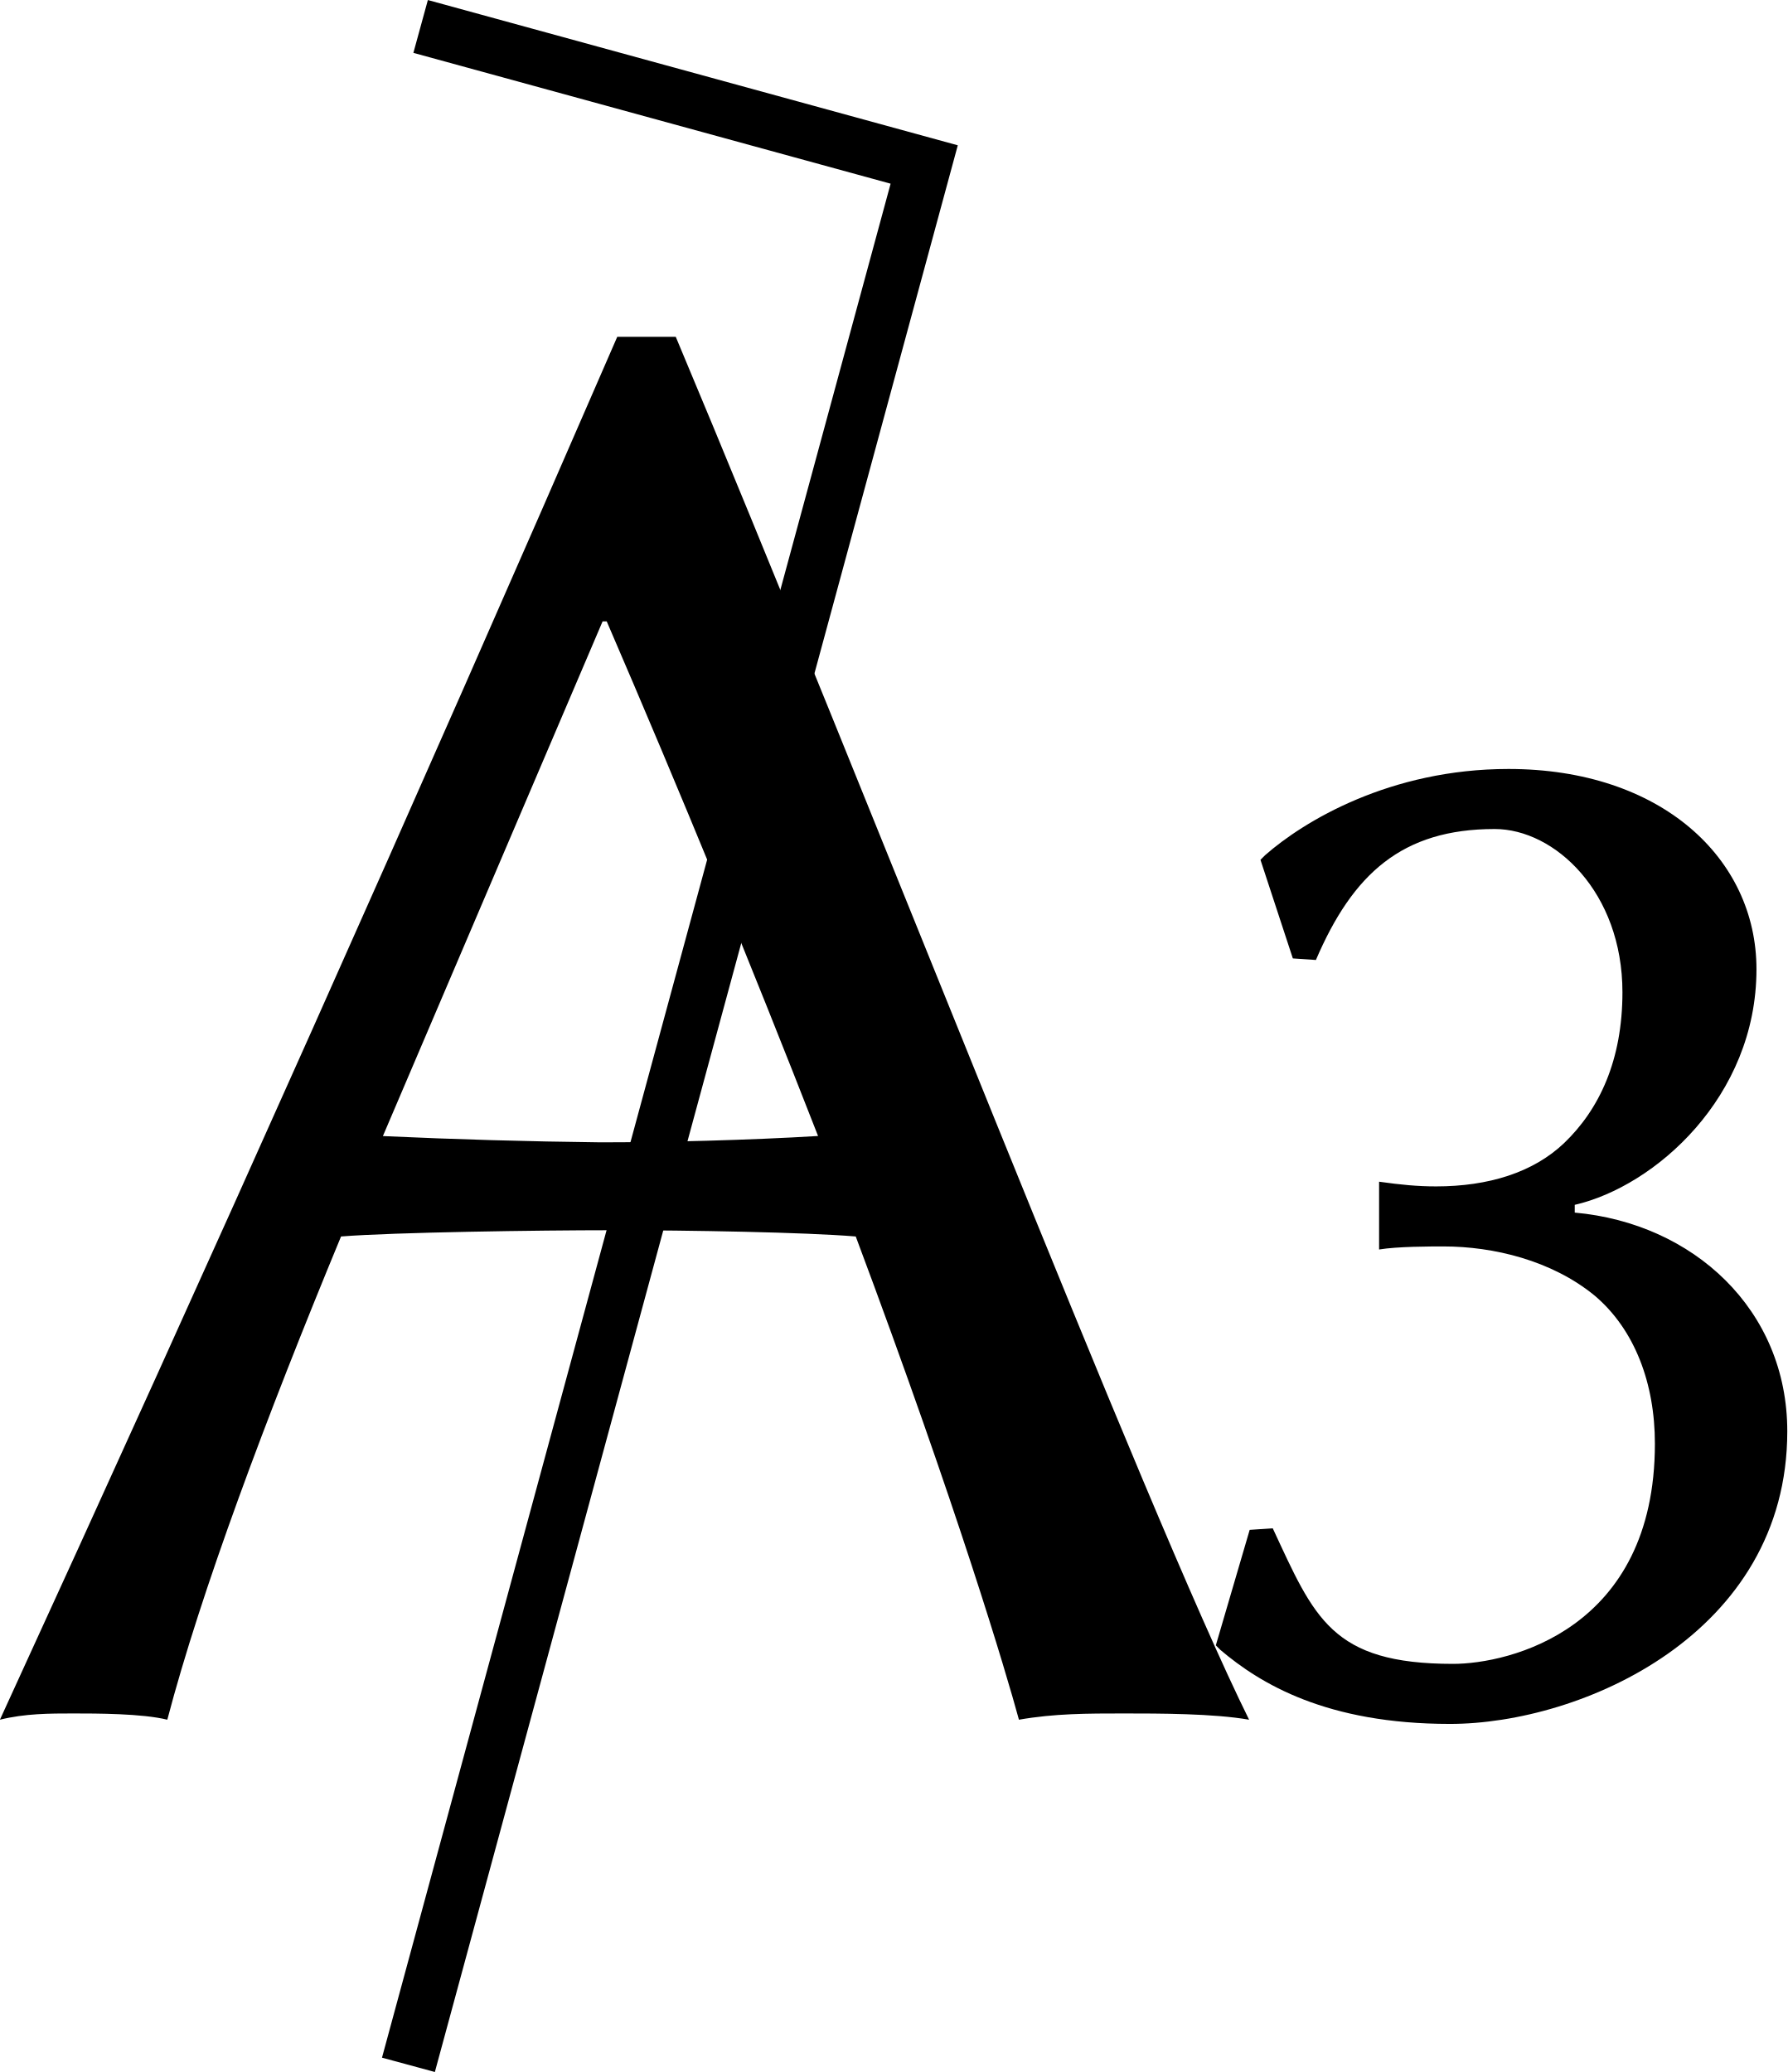
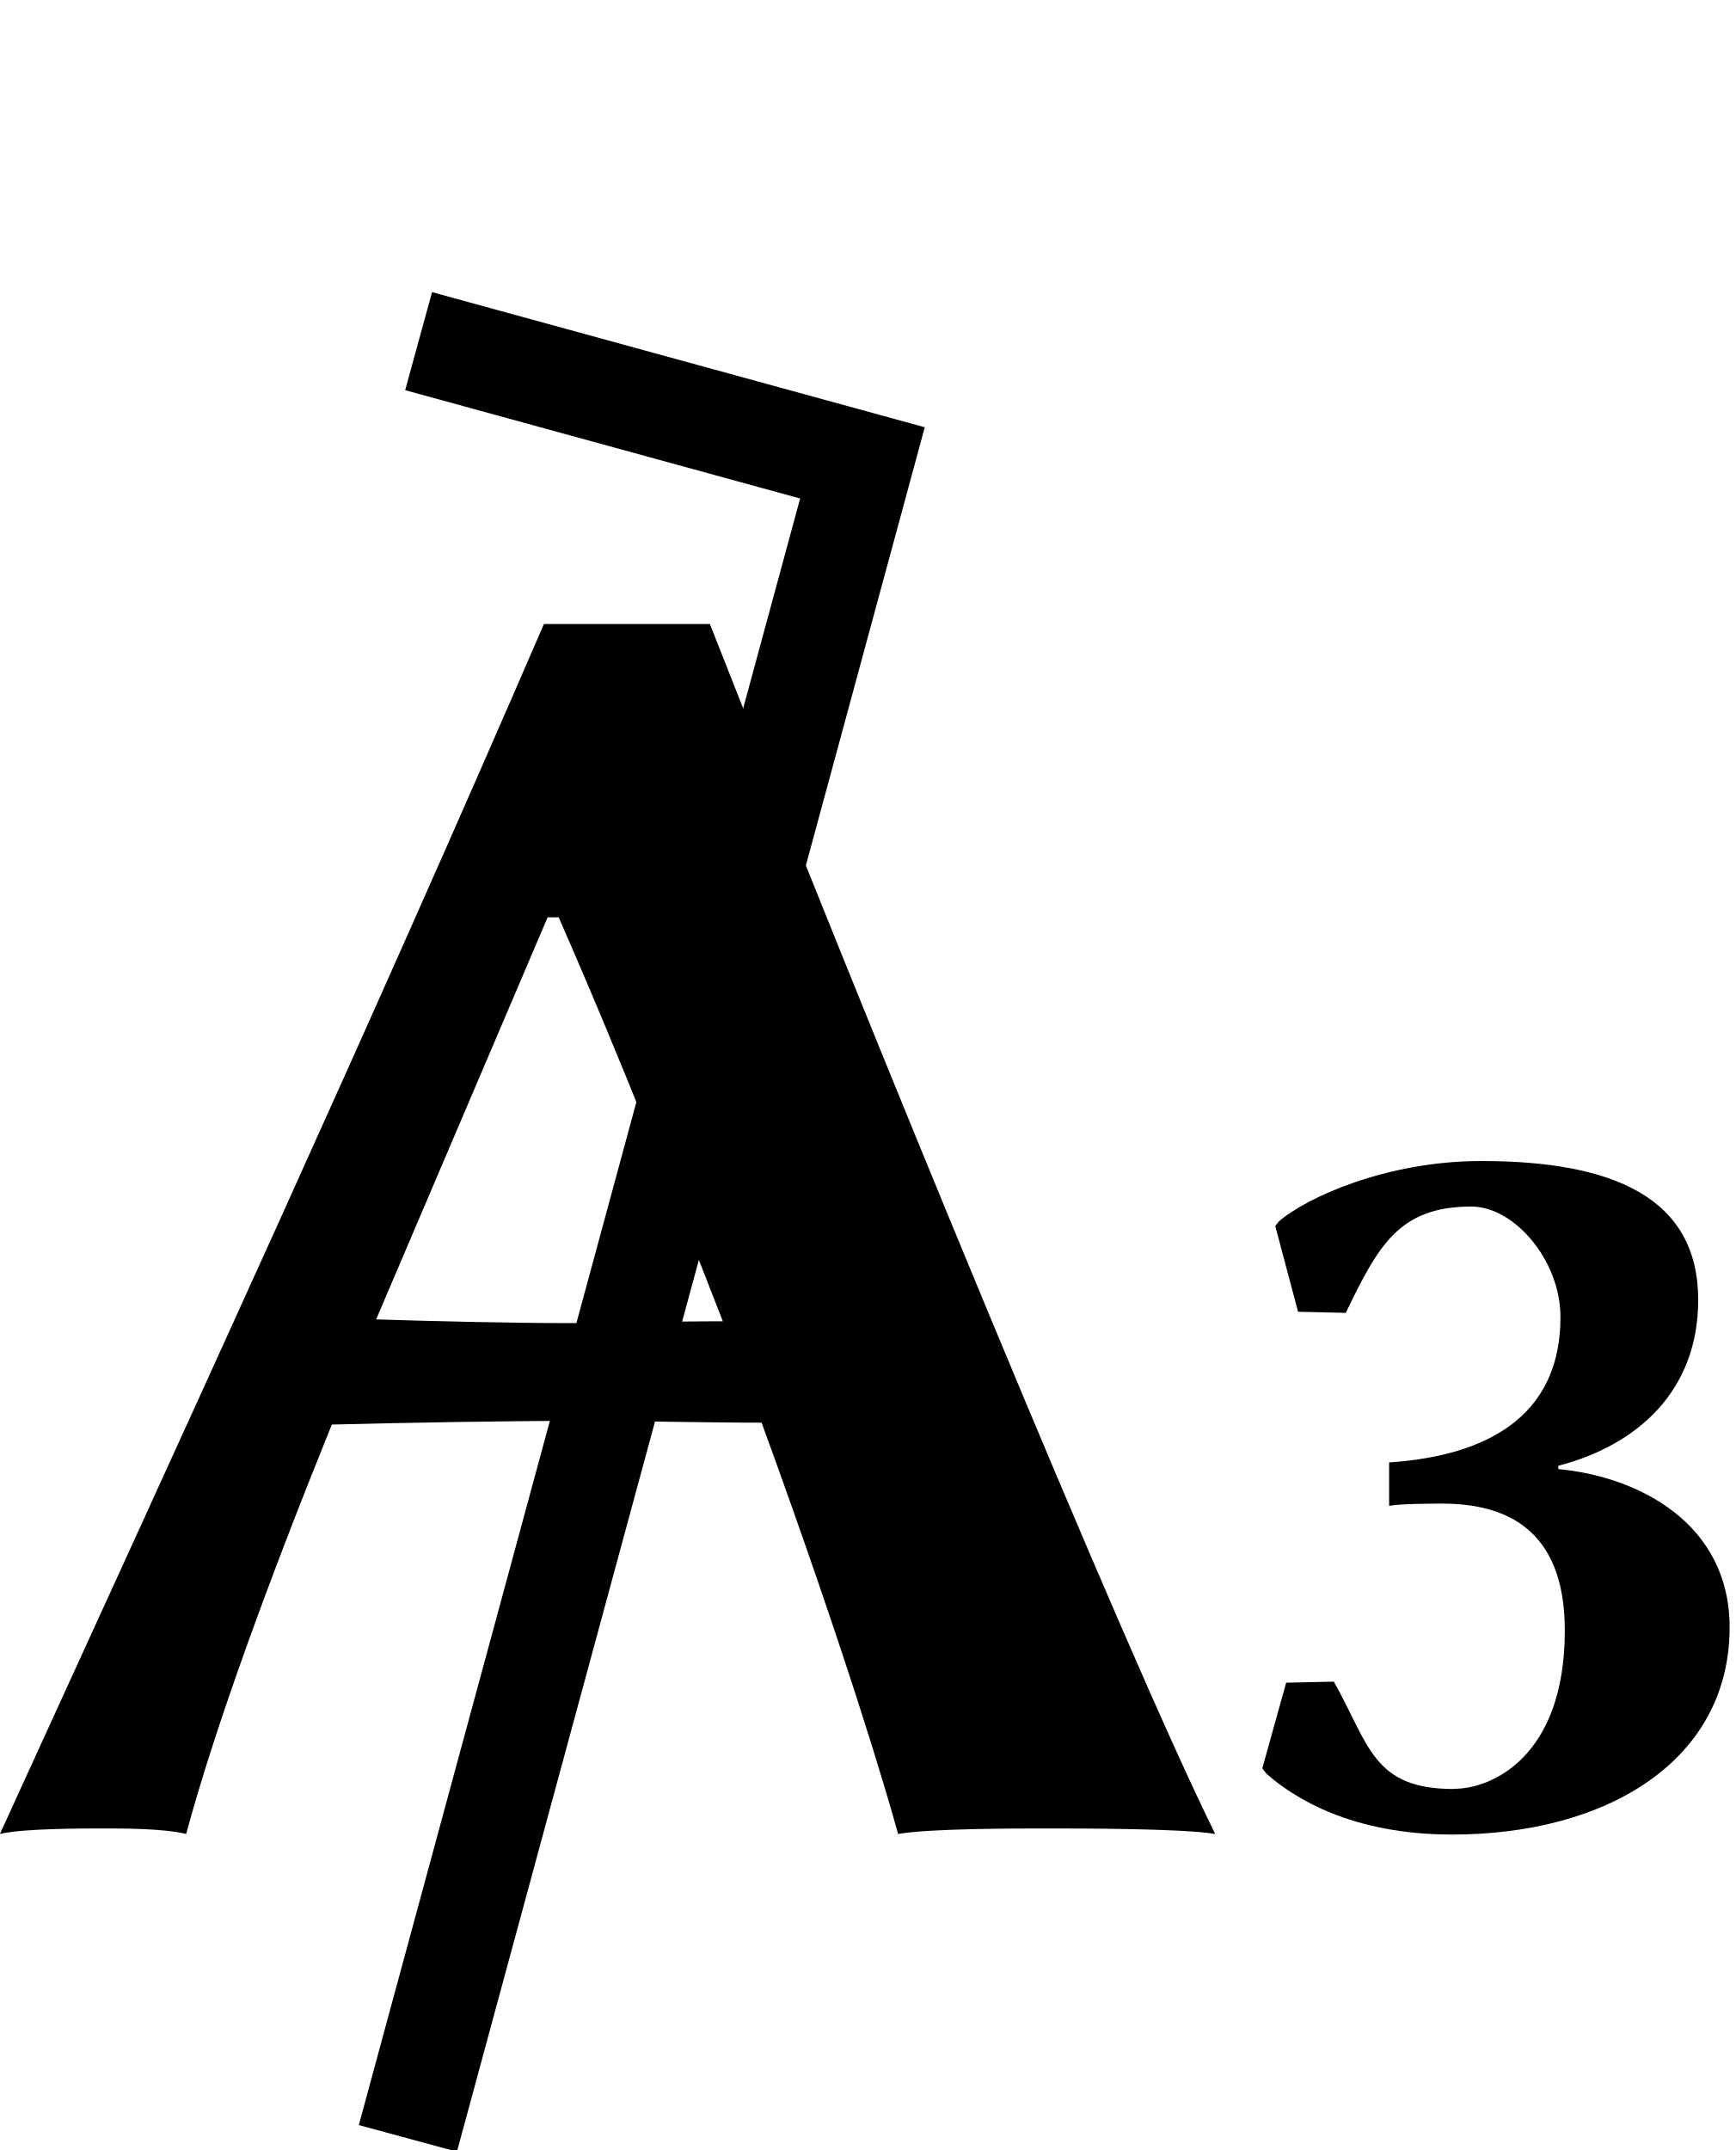
- <svg xmlns="http://www.w3.org/2000/svg" width="82.002" height="95.08" viewBox="0 0 21.696 25.156" color="rgba(100%, 0%, 0%, 100%)">
-   <path d="M9.106 92.696c.635-.051 2.413-.076 3.276-.076.965 0 2.362.025 2.972.076 1.245 3.327 1.829 5.308 1.981 5.867.432-.076.838-.076 1.27-.076s1.092 0 1.524.076c-1.27-2.565-4.623-11.227-6.96-16.79h-.71a892 892 0 0 1-7.494 16.79c.305-.076.61-.076.89-.076.279 0 .838 0 1.142.076.407-1.55 1.194-3.657 2.109-5.867m5.79-1.22c-.837.051-1.879.077-2.64.077a76 76 0 0 1-2.642-.076l2.667-6.249h.05a193 193 0 0 1 2.566 6.249" aria-label="A" style="font-size:25.4px;stroke-width:.265" transform="translate(-4.966 -77.684)" />
-   <path d="M22.604 97.885c-1.477 0-1.683-.561-2.188-1.646l-.28.019-.411 1.402.056.056c.486.412 1.29.898 2.786.898 1.59 0 4.095-1.085 4.095-3.553 0-1.477-1.14-2.525-2.58-2.655v-.094c.972-.224 2.206-1.309 2.206-2.861 0-1.347-1.16-2.431-3.01-2.431-1.44 0-2.488.636-2.955 1.047l-.056.056.393 1.197.28.019c.449-1.048 1.047-1.59 2.17-1.59.729 0 1.551.767 1.551 1.982 0 .823-.28 1.422-.71 1.833-.374.355-.917.524-1.552.524-.225 0-.43-.02-.692-.057v.823c.224-.037.617-.037.785-.037.599 0 1.31.168 1.833.598.486.412.73 1.066.73 1.796 0 2.262-1.777 2.674-2.45 2.674" aria-label="3" style="font-size:18.7px;stroke-width:.195" transform="translate(-4.966 -77.684)" />
-   <path d="m10.072 78.005 6.113 1.676-6.261 23.072" style="fill:none;fill-opacity:1;stroke:#000;stroke-width:.665;stroke-dasharray:none;stroke-opacity:1" transform="translate(-4.966 -77.684)" />
+ <svg xmlns="http://www.w3.org/2000/svg" width="23.9mm" height="29.607mm" version="1.1" viewBox="0 0 23.9 29.607" color="rgba(100%, 0%, 0%, 100%)">
+   <g transform="translate(-5.0672 -73.307)" stroke-width="1.3">
+     <path d="m9.639 92.924c0.965-0.025 2.464-0.051 3.378-0.051 0.813 0 1.702 0.025 2.54 0.025 1.168 3.2 1.727 5.105 1.88 5.664 0.432-0.076 1.626-0.076 2.057-0.076s1.88 0 2.311 0.076c-1.27-2.565-4.775-11.1-6.96-16.662h-2.286c-2.438 5.639-4.928 11.049-7.493 16.662 0.305-0.076 1.143-0.076 1.422-0.076s0.838 0 1.143 0.076c0.406-1.499 1.143-3.505 2.007-5.639zm5.385-1.422c-0.737 0-1.524 0.025-2.134 0.025-0.737 0-1.854-0.025-2.642-0.051l2.362-5.537h0.152c0.914 2.083 1.626 3.937 2.261 5.563z" aria-label="A" />
+     <path d="m25.097 97.943c-1.12 0-1.165-0.597-1.658-1.479l-0.657 0.015-0.329 1.18 0.06 0.075c0.373 0.329 1.165 0.836 2.554 0.836 2.151 0 3.823-1.03 3.823-2.853 0-1.434-1.255-2.076-2.36-2.18v-0.045c1.09-0.284 1.927-1.03 1.927-2.285 0-1.404-1.165-1.912-2.987-1.912-1.314 0-2.42 0.508-2.793 0.836l-0.045 0.06 0.314 1.18 0.657 0.015c0.448-0.926 0.732-1.464 1.732-1.464 0.582 0 1.225 0.732 1.225 1.523 0 1.24-0.836 1.897-2.36 2.001v0.597c0.179-0.03 0.597-0.03 0.732-0.03 0.851 0 1.688 0.329 1.688 1.747 0 1.732-1.001 2.18-1.523 2.18z" stroke-width=".764" aria-label="3" />
+     <path d="m10.833 78.005 6.113 1.676-6.261 23.073" style="fill:none;stroke:#000;stroke-width:1.4" />
+   </g>
</svg>
